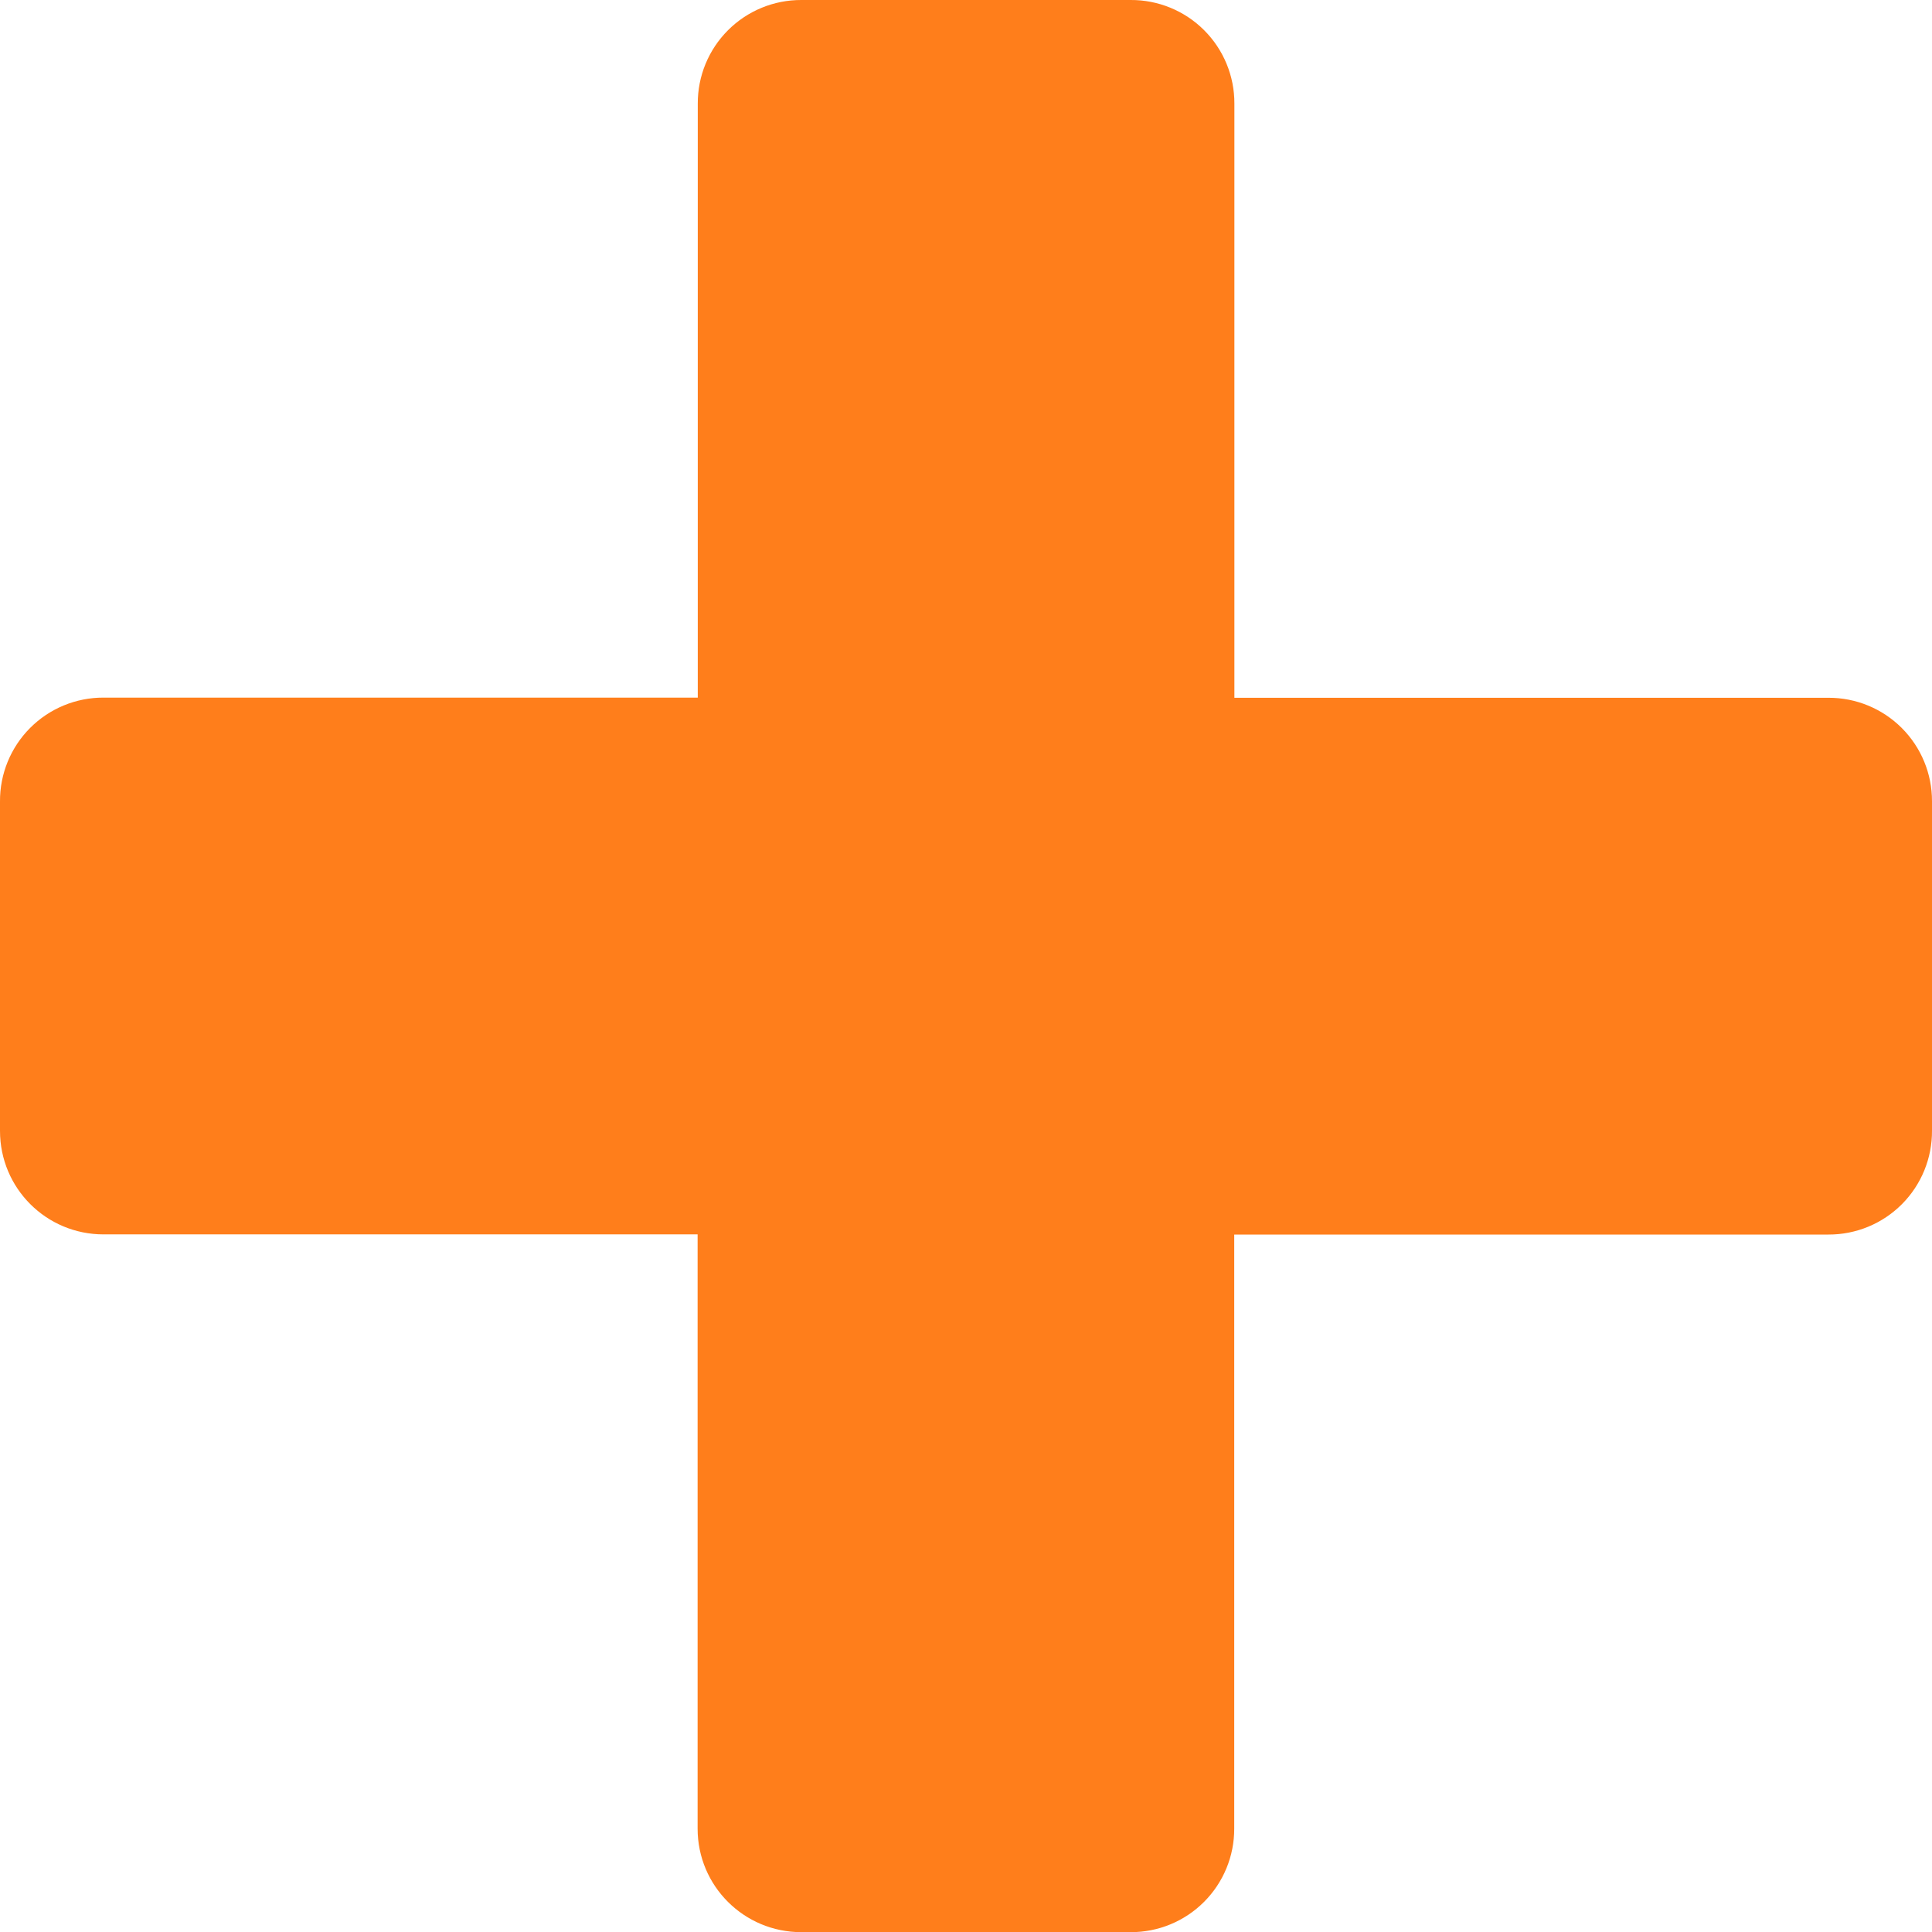
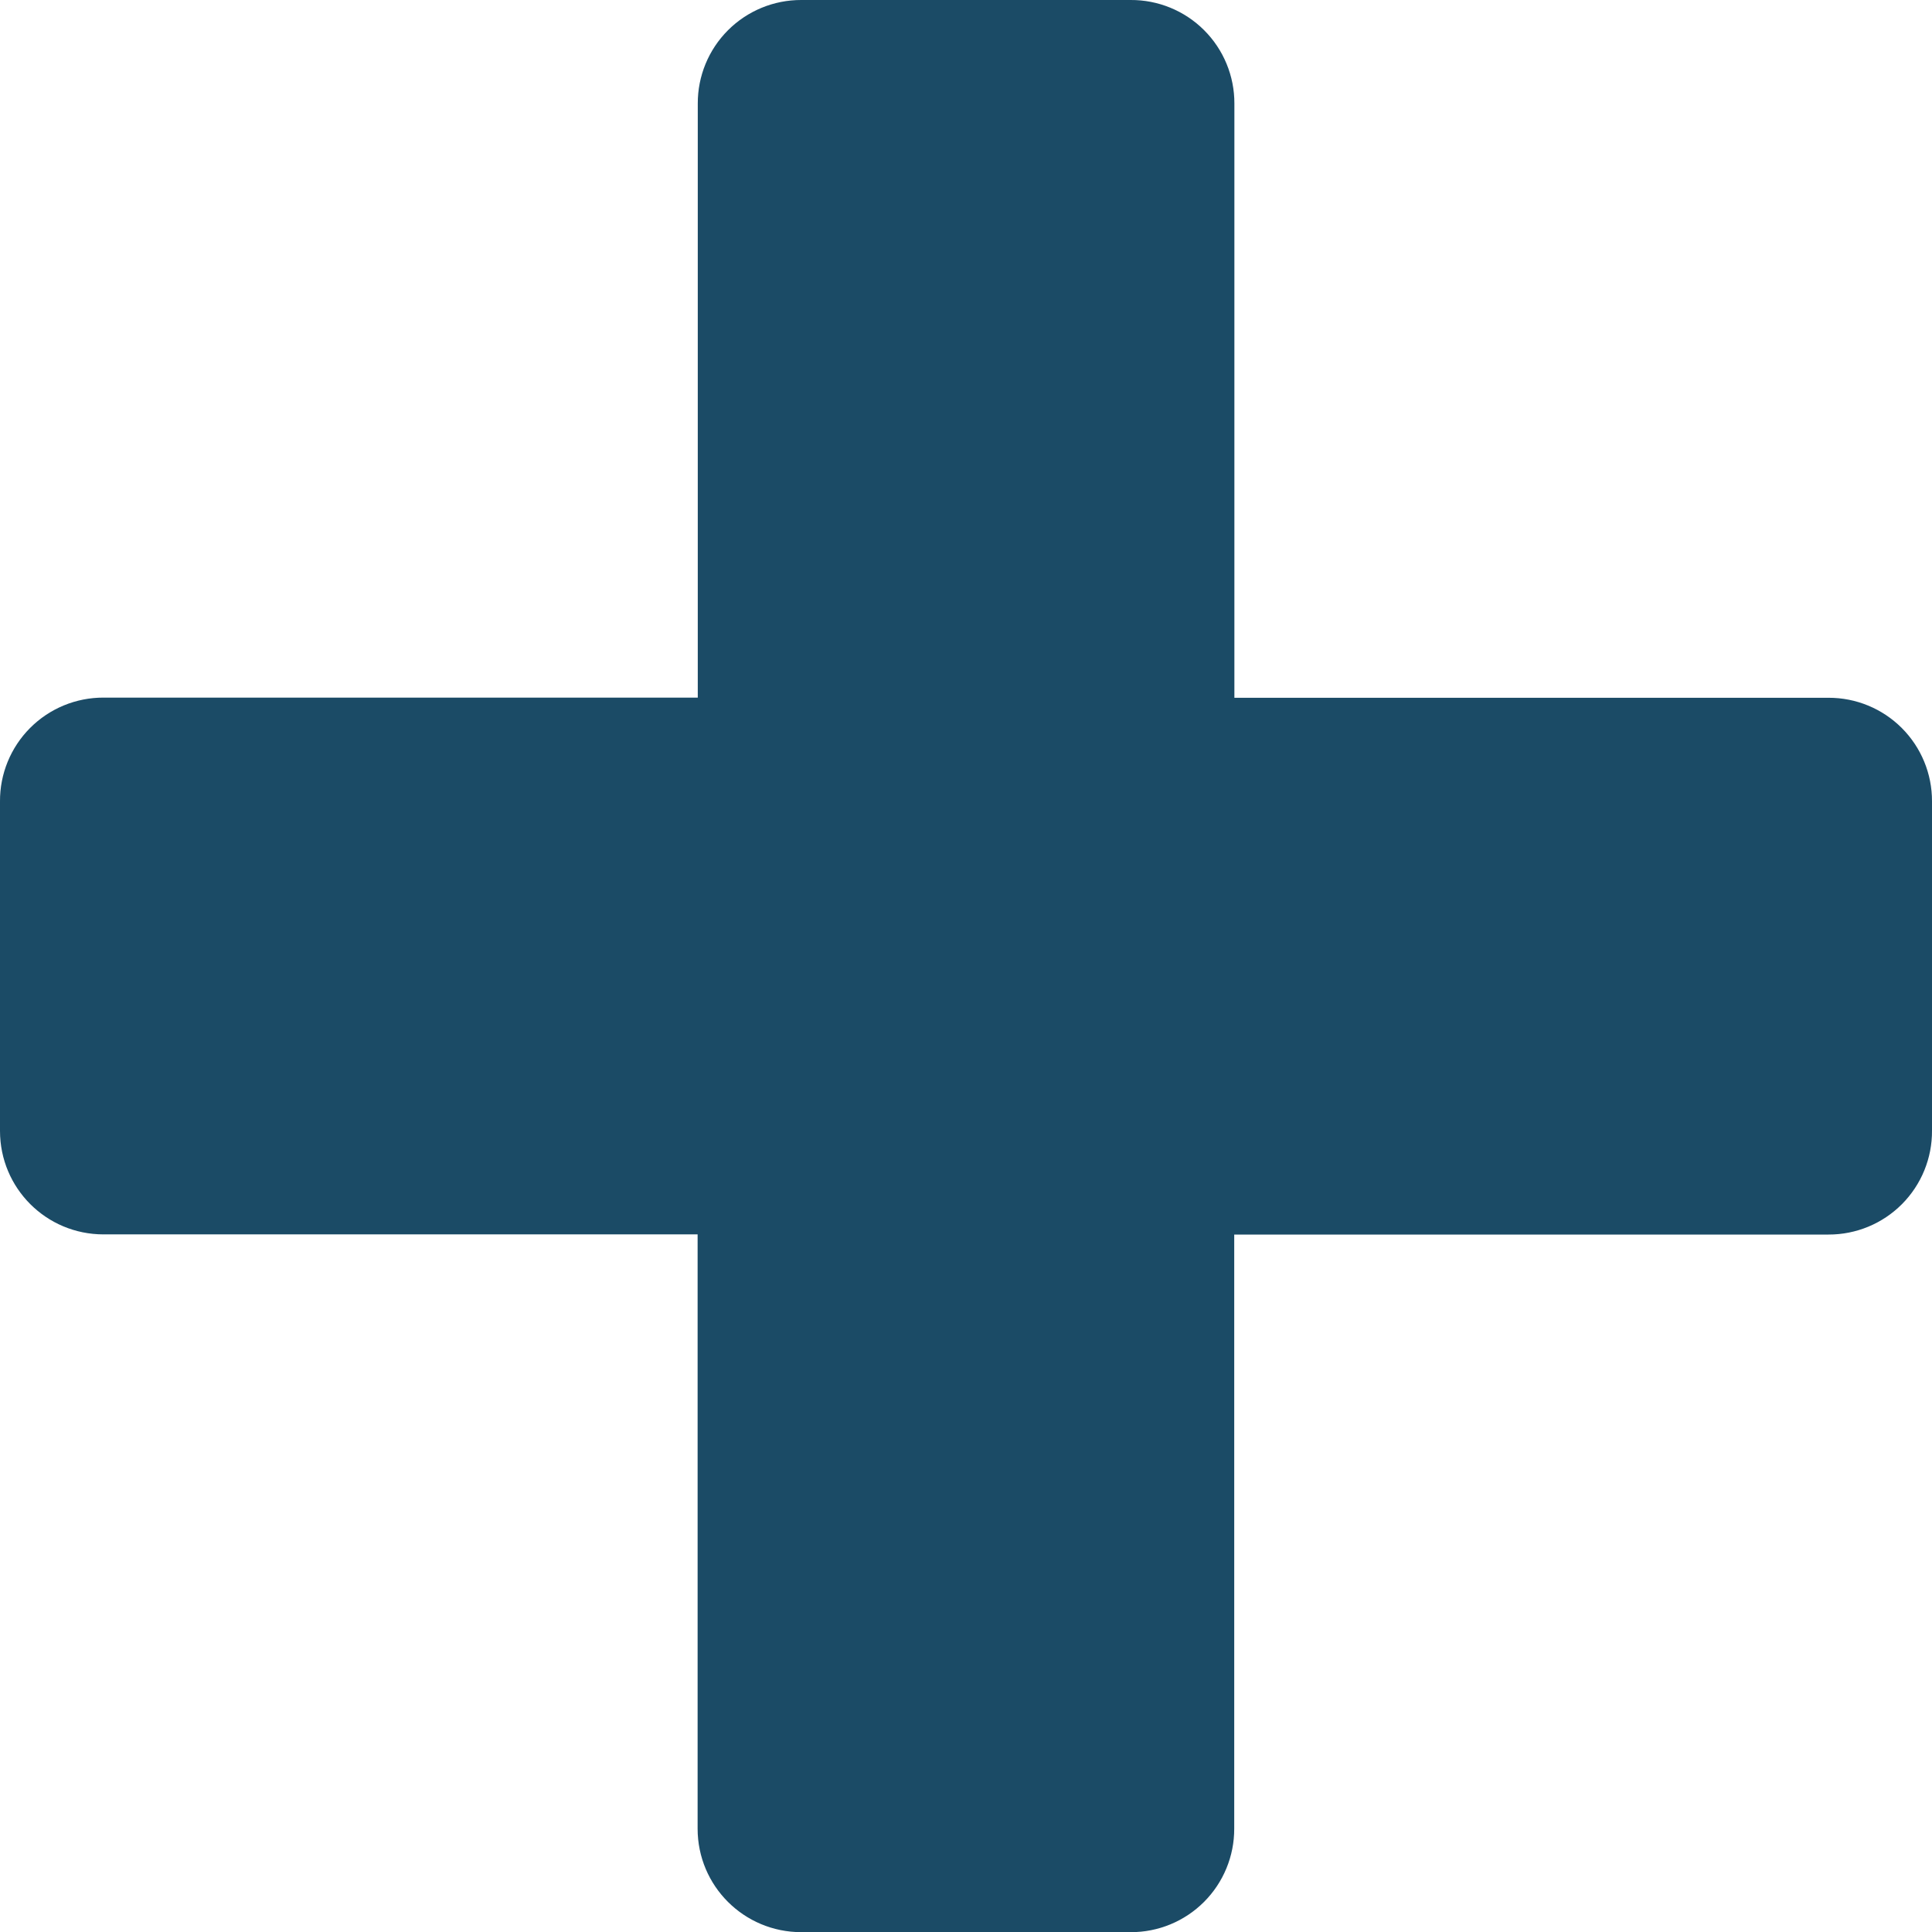
<svg xmlns="http://www.w3.org/2000/svg" xmlns:xlink="http://www.w3.org/1999/xlink" width="12" height="12">
  <defs>
    <path d="M12 7.023V4.977a.641.641 0 0 0-.643-.643h-3.69V.643A.641.641 0 0 0 7.022 0H4.977a.641.641 0 0 0-.643.643v3.69H.643A.641.641 0 0 0 0 4.978v2.046c0 .356.287.643.643.643h3.69v3.691c0 .356.288.643.644.643h2.046a.641.641 0 0 0 .643-.643v-3.69h3.691A.641.641 0 0 0 12 7.022Z" id="b" />
  </defs>
-   <use fill="#FF7E1B" fill-rule="nonzero" xlink:href="#b" />
+   <use fill="#1B4B66" fill-rule="nonzero" xlink:href="#b" />
</svg>
